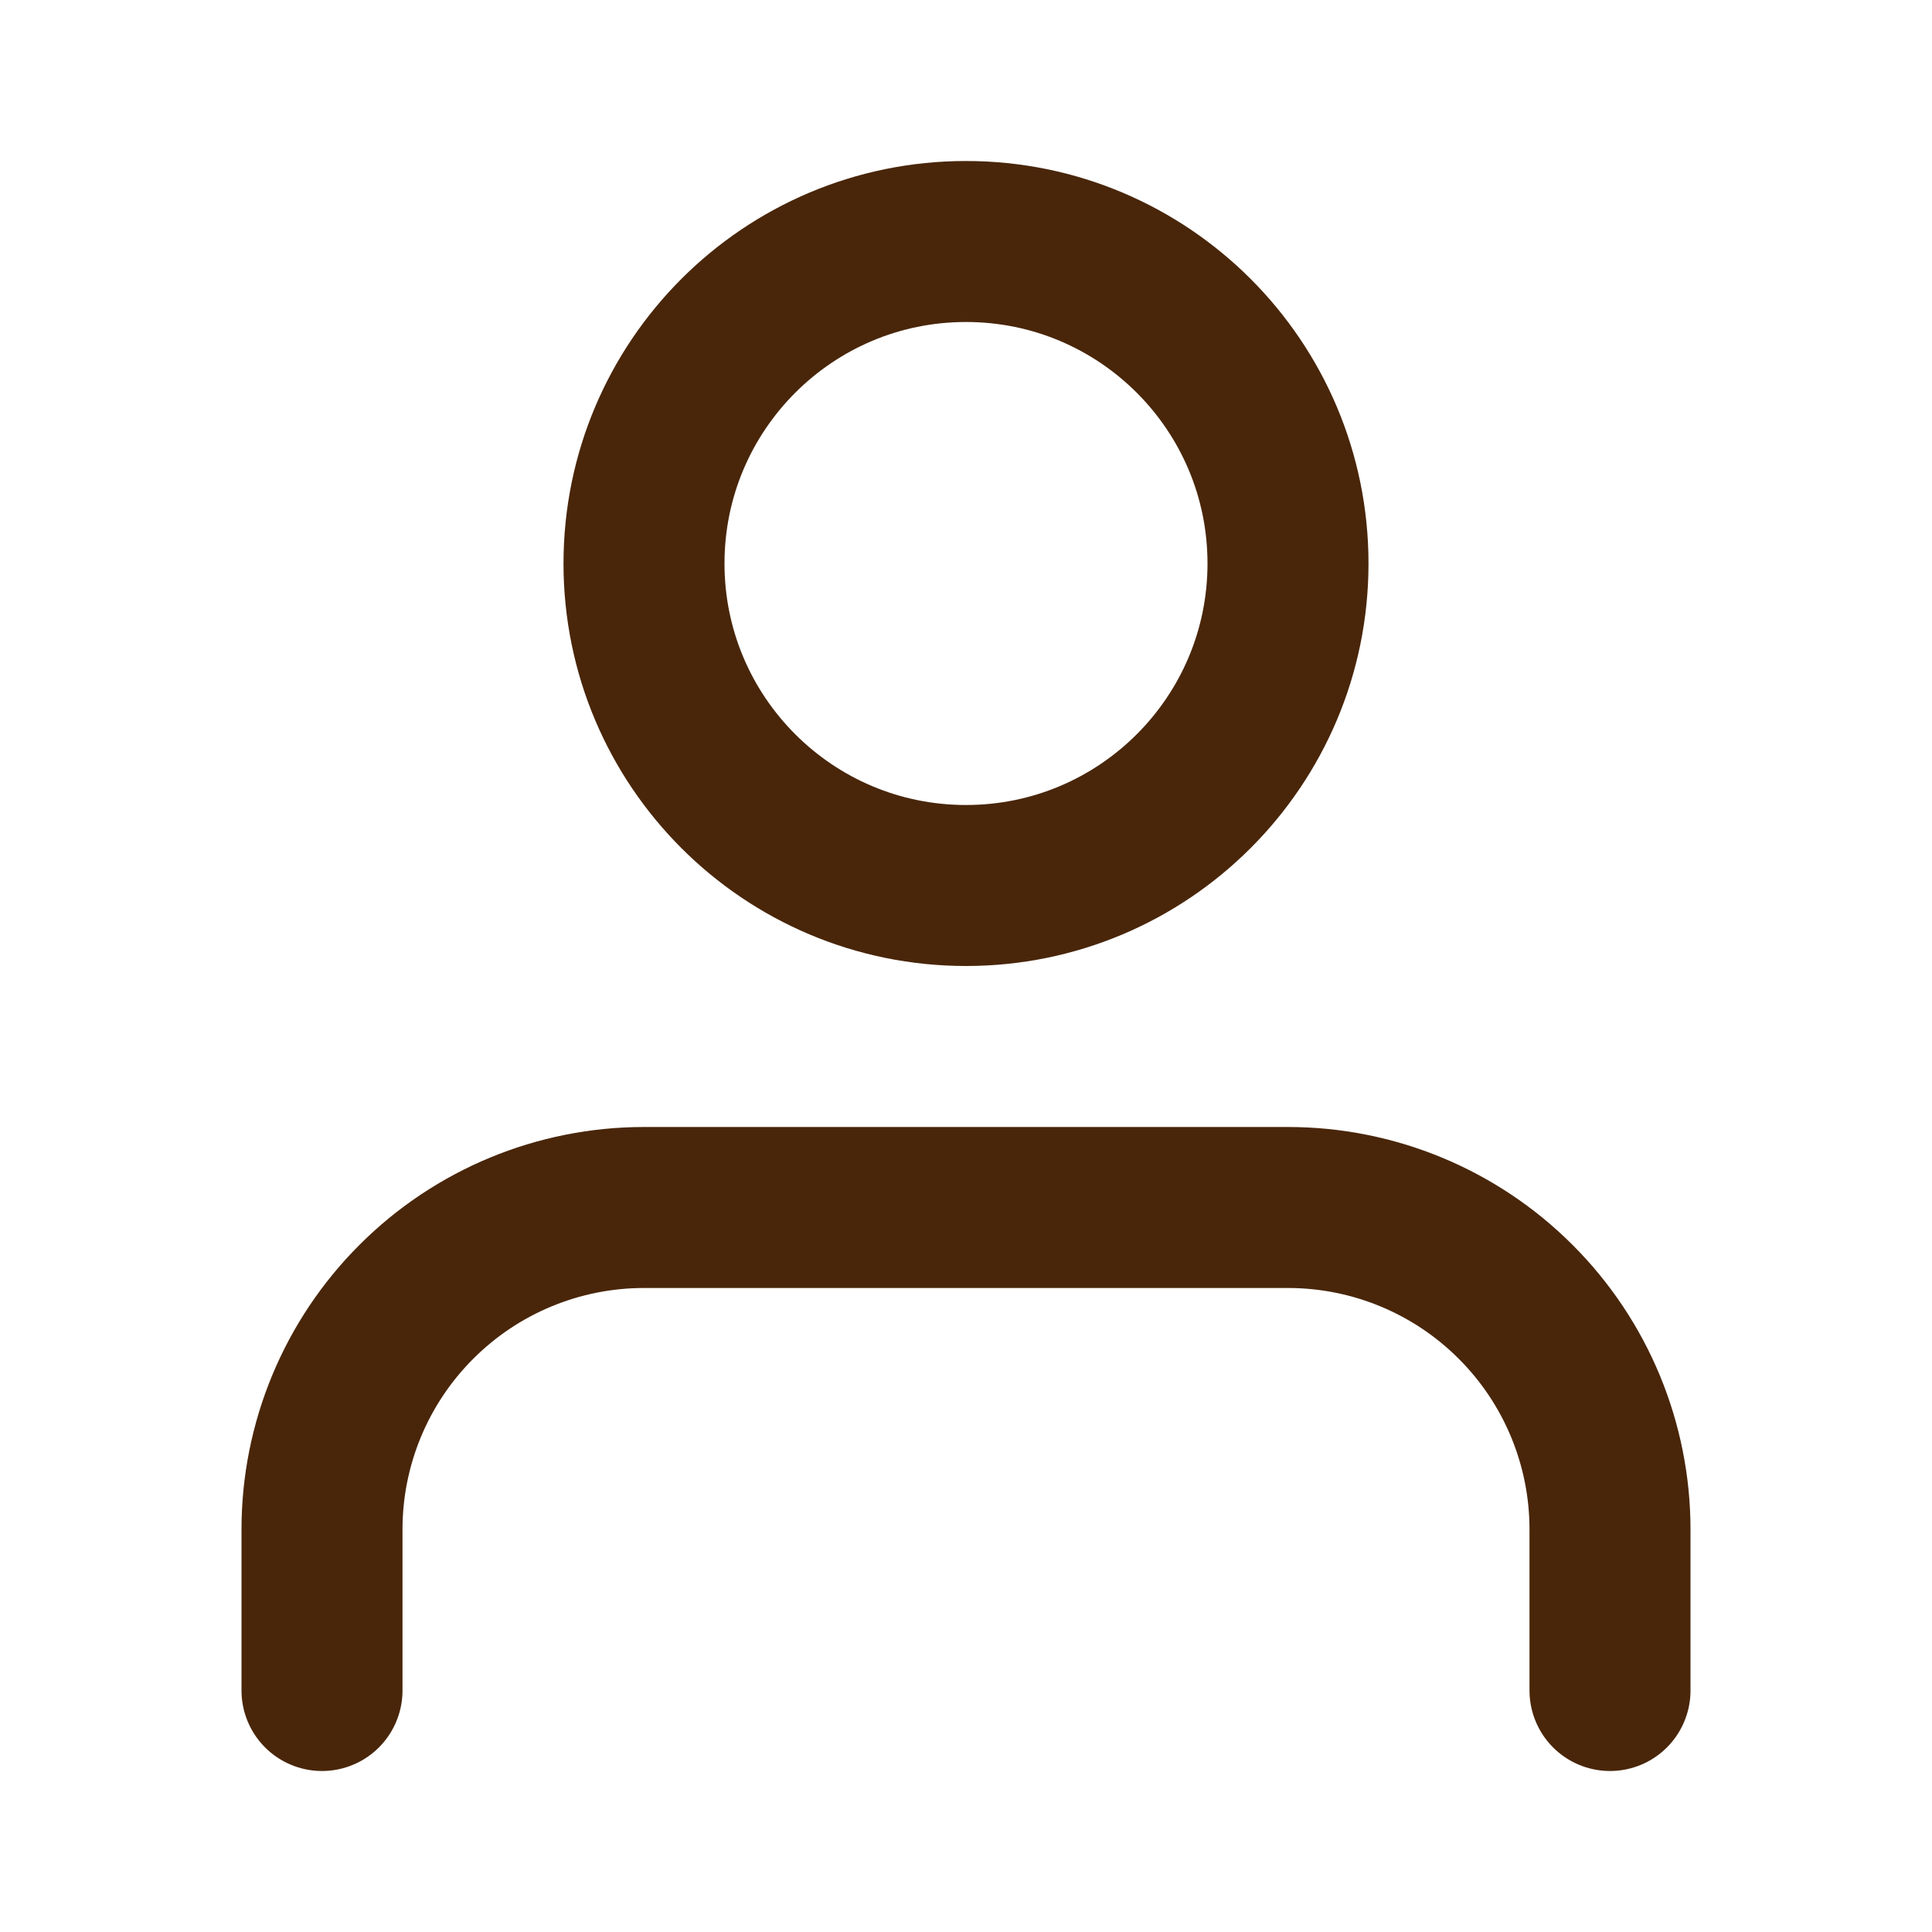
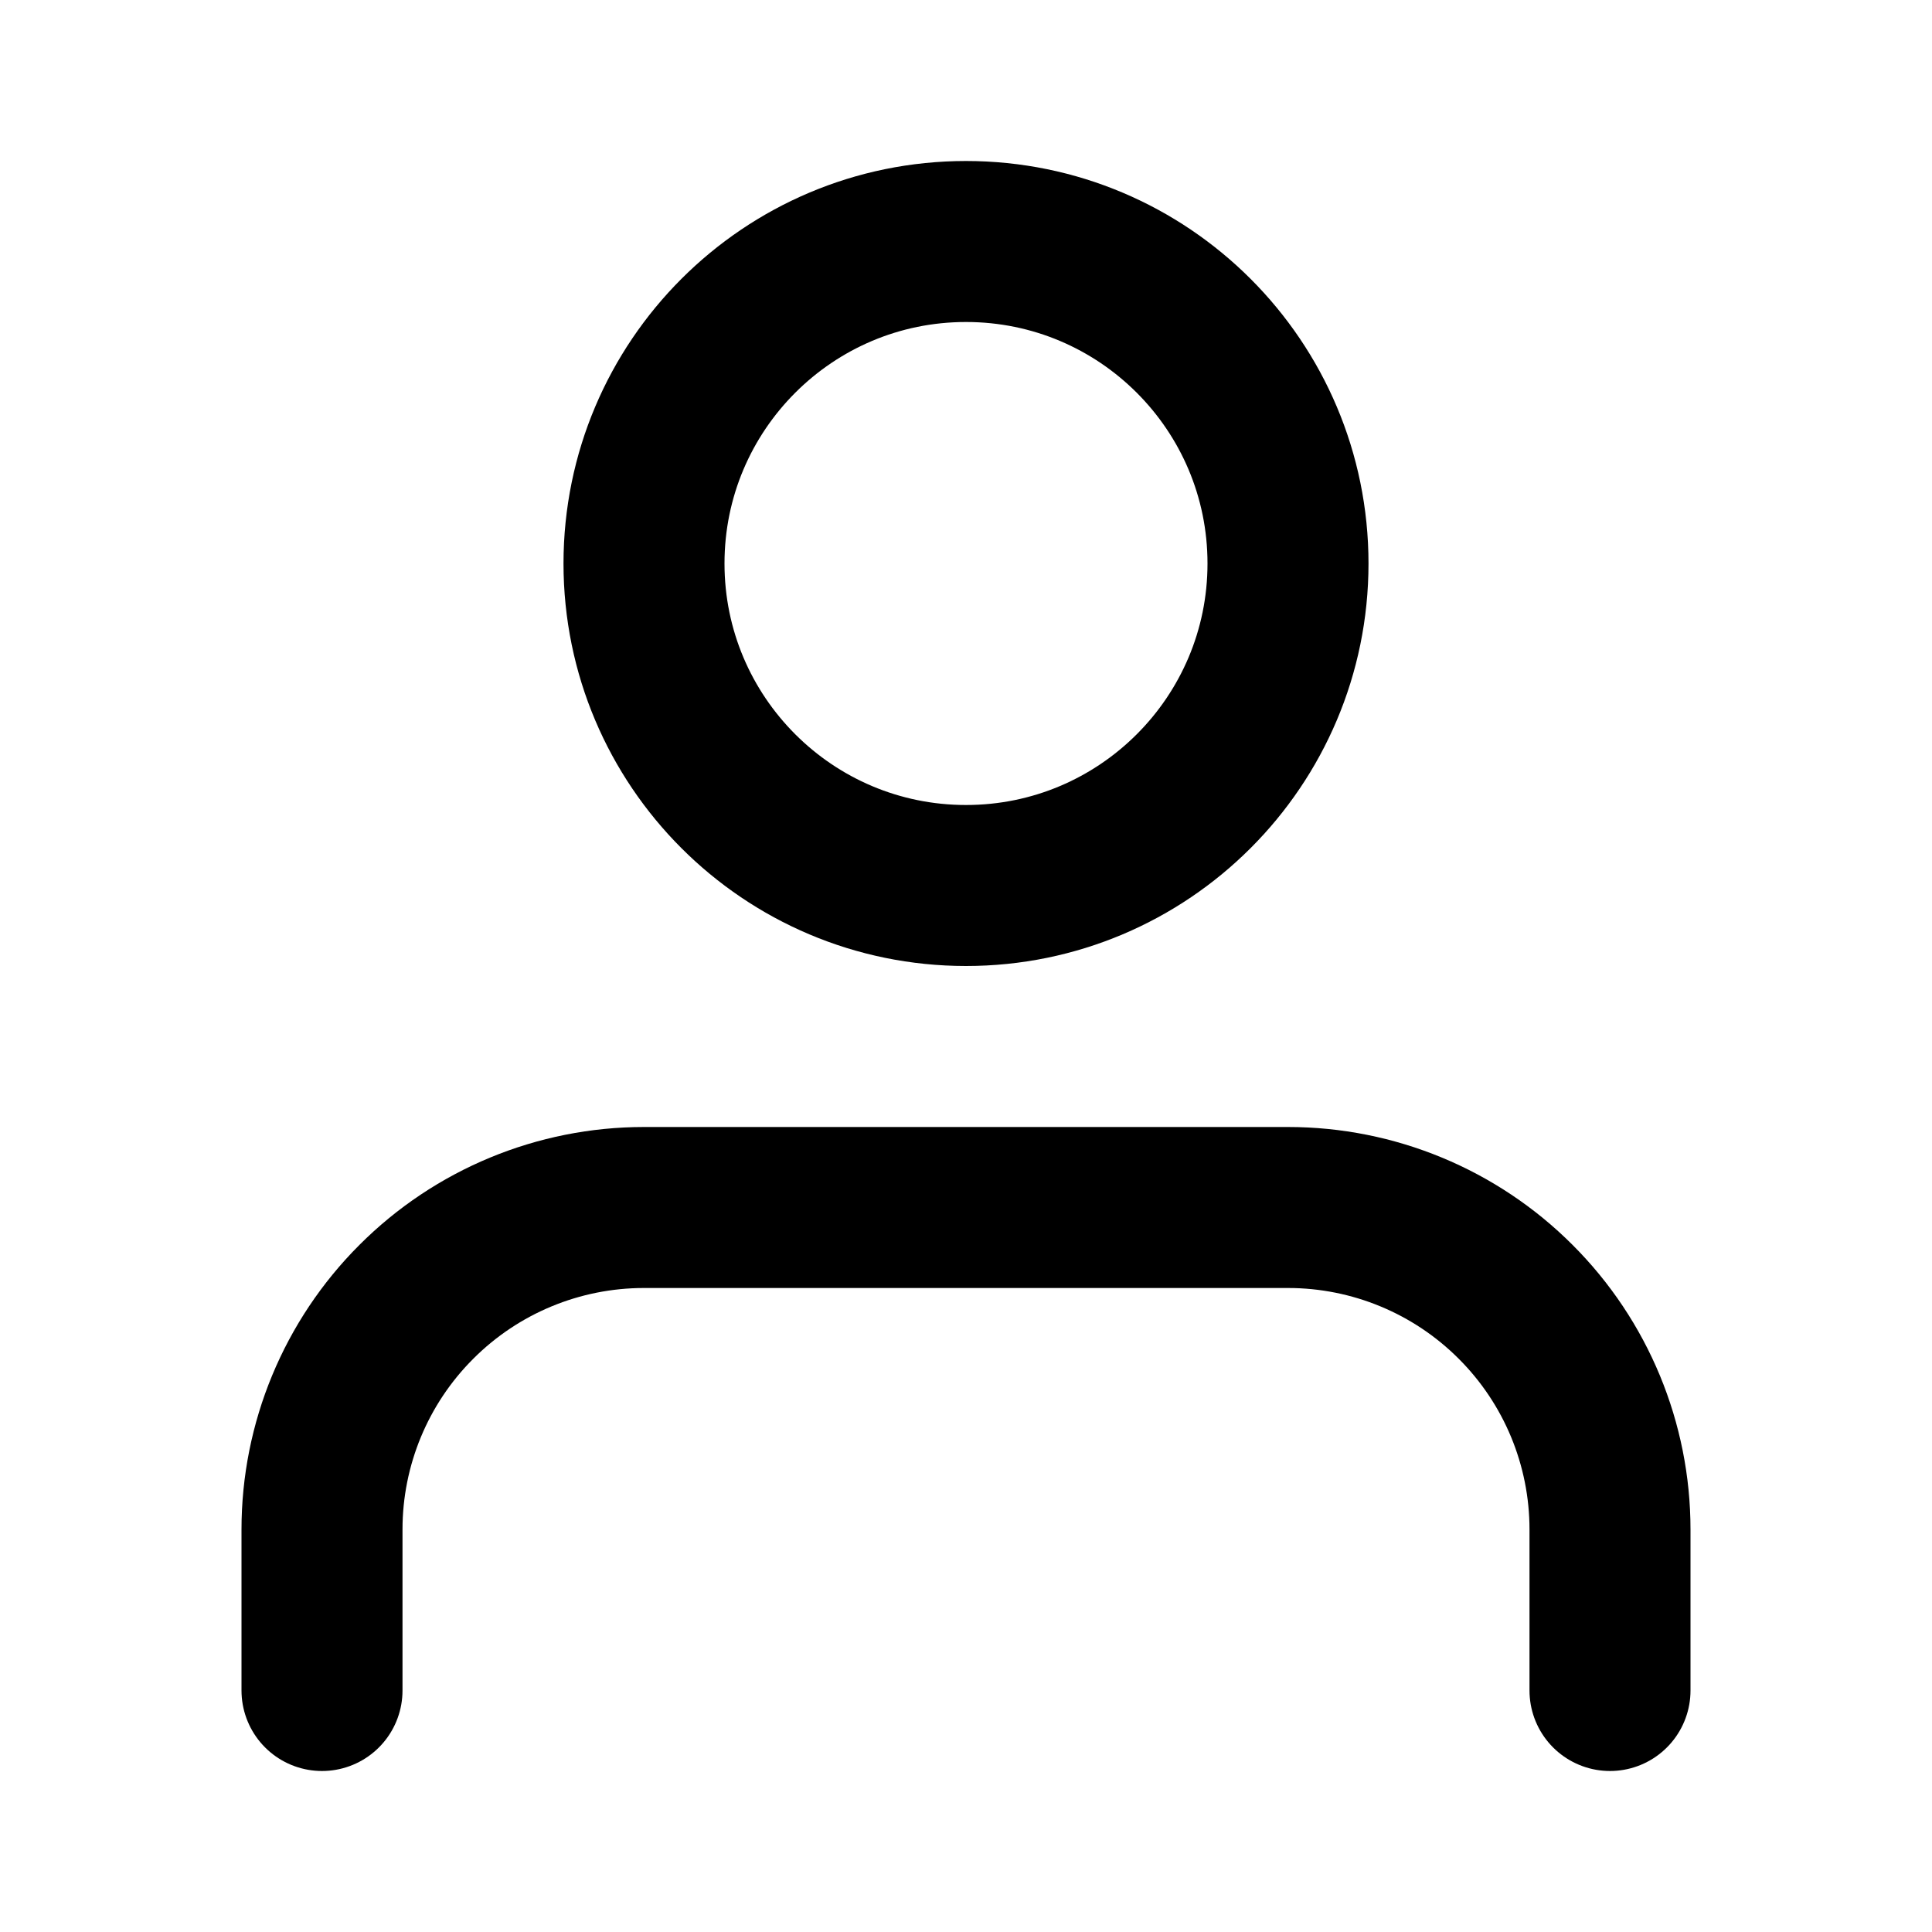
<svg xmlns="http://www.w3.org/2000/svg" width="24" height="24" viewBox="0 0 24 24" fill="none">
-   <path d="M20 21V19C20 17.939 19.579 16.922 18.828 16.172C18.078 15.421 17.061 15 16 15H8C6.939 15 5.922 15.421 5.172 16.172C4.421 16.922 4 17.939 4 19V21" stroke="#49260A" stroke-width="2" stroke-linecap="round" stroke-linejoin="round" />
-   <path d="M12 11C14.209 11 16 9.209 16 7C16 4.791 14.209 3 12 3C9.791 3 8 4.791 8 7C8 9.209 9.791 11 12 11Z" stroke="#49260A" stroke-width="2" stroke-linecap="round" stroke-linejoin="round" />
+   <path d="M20 21V19C20 17.939 19.579 16.922 18.828 16.172C18.078 15.421 17.061 15 16 15H8C6.939 15 5.922 15.421 5.172 16.172C4.421 16.922 4 17.939 4 19V21" stroke="currentColor" stroke-width="2" stroke-linecap="round" stroke-linejoin="round" />
+   <path d="M12 11C14.209 11 16 9.209 16 7C16 4.791 14.209 3 12 3C9.791 3 8 4.791 8 7C8 9.209 9.791 11 12 11Z" stroke="currentColor" stroke-width="2" stroke-linecap="round" stroke-linejoin="round" />
</svg>
